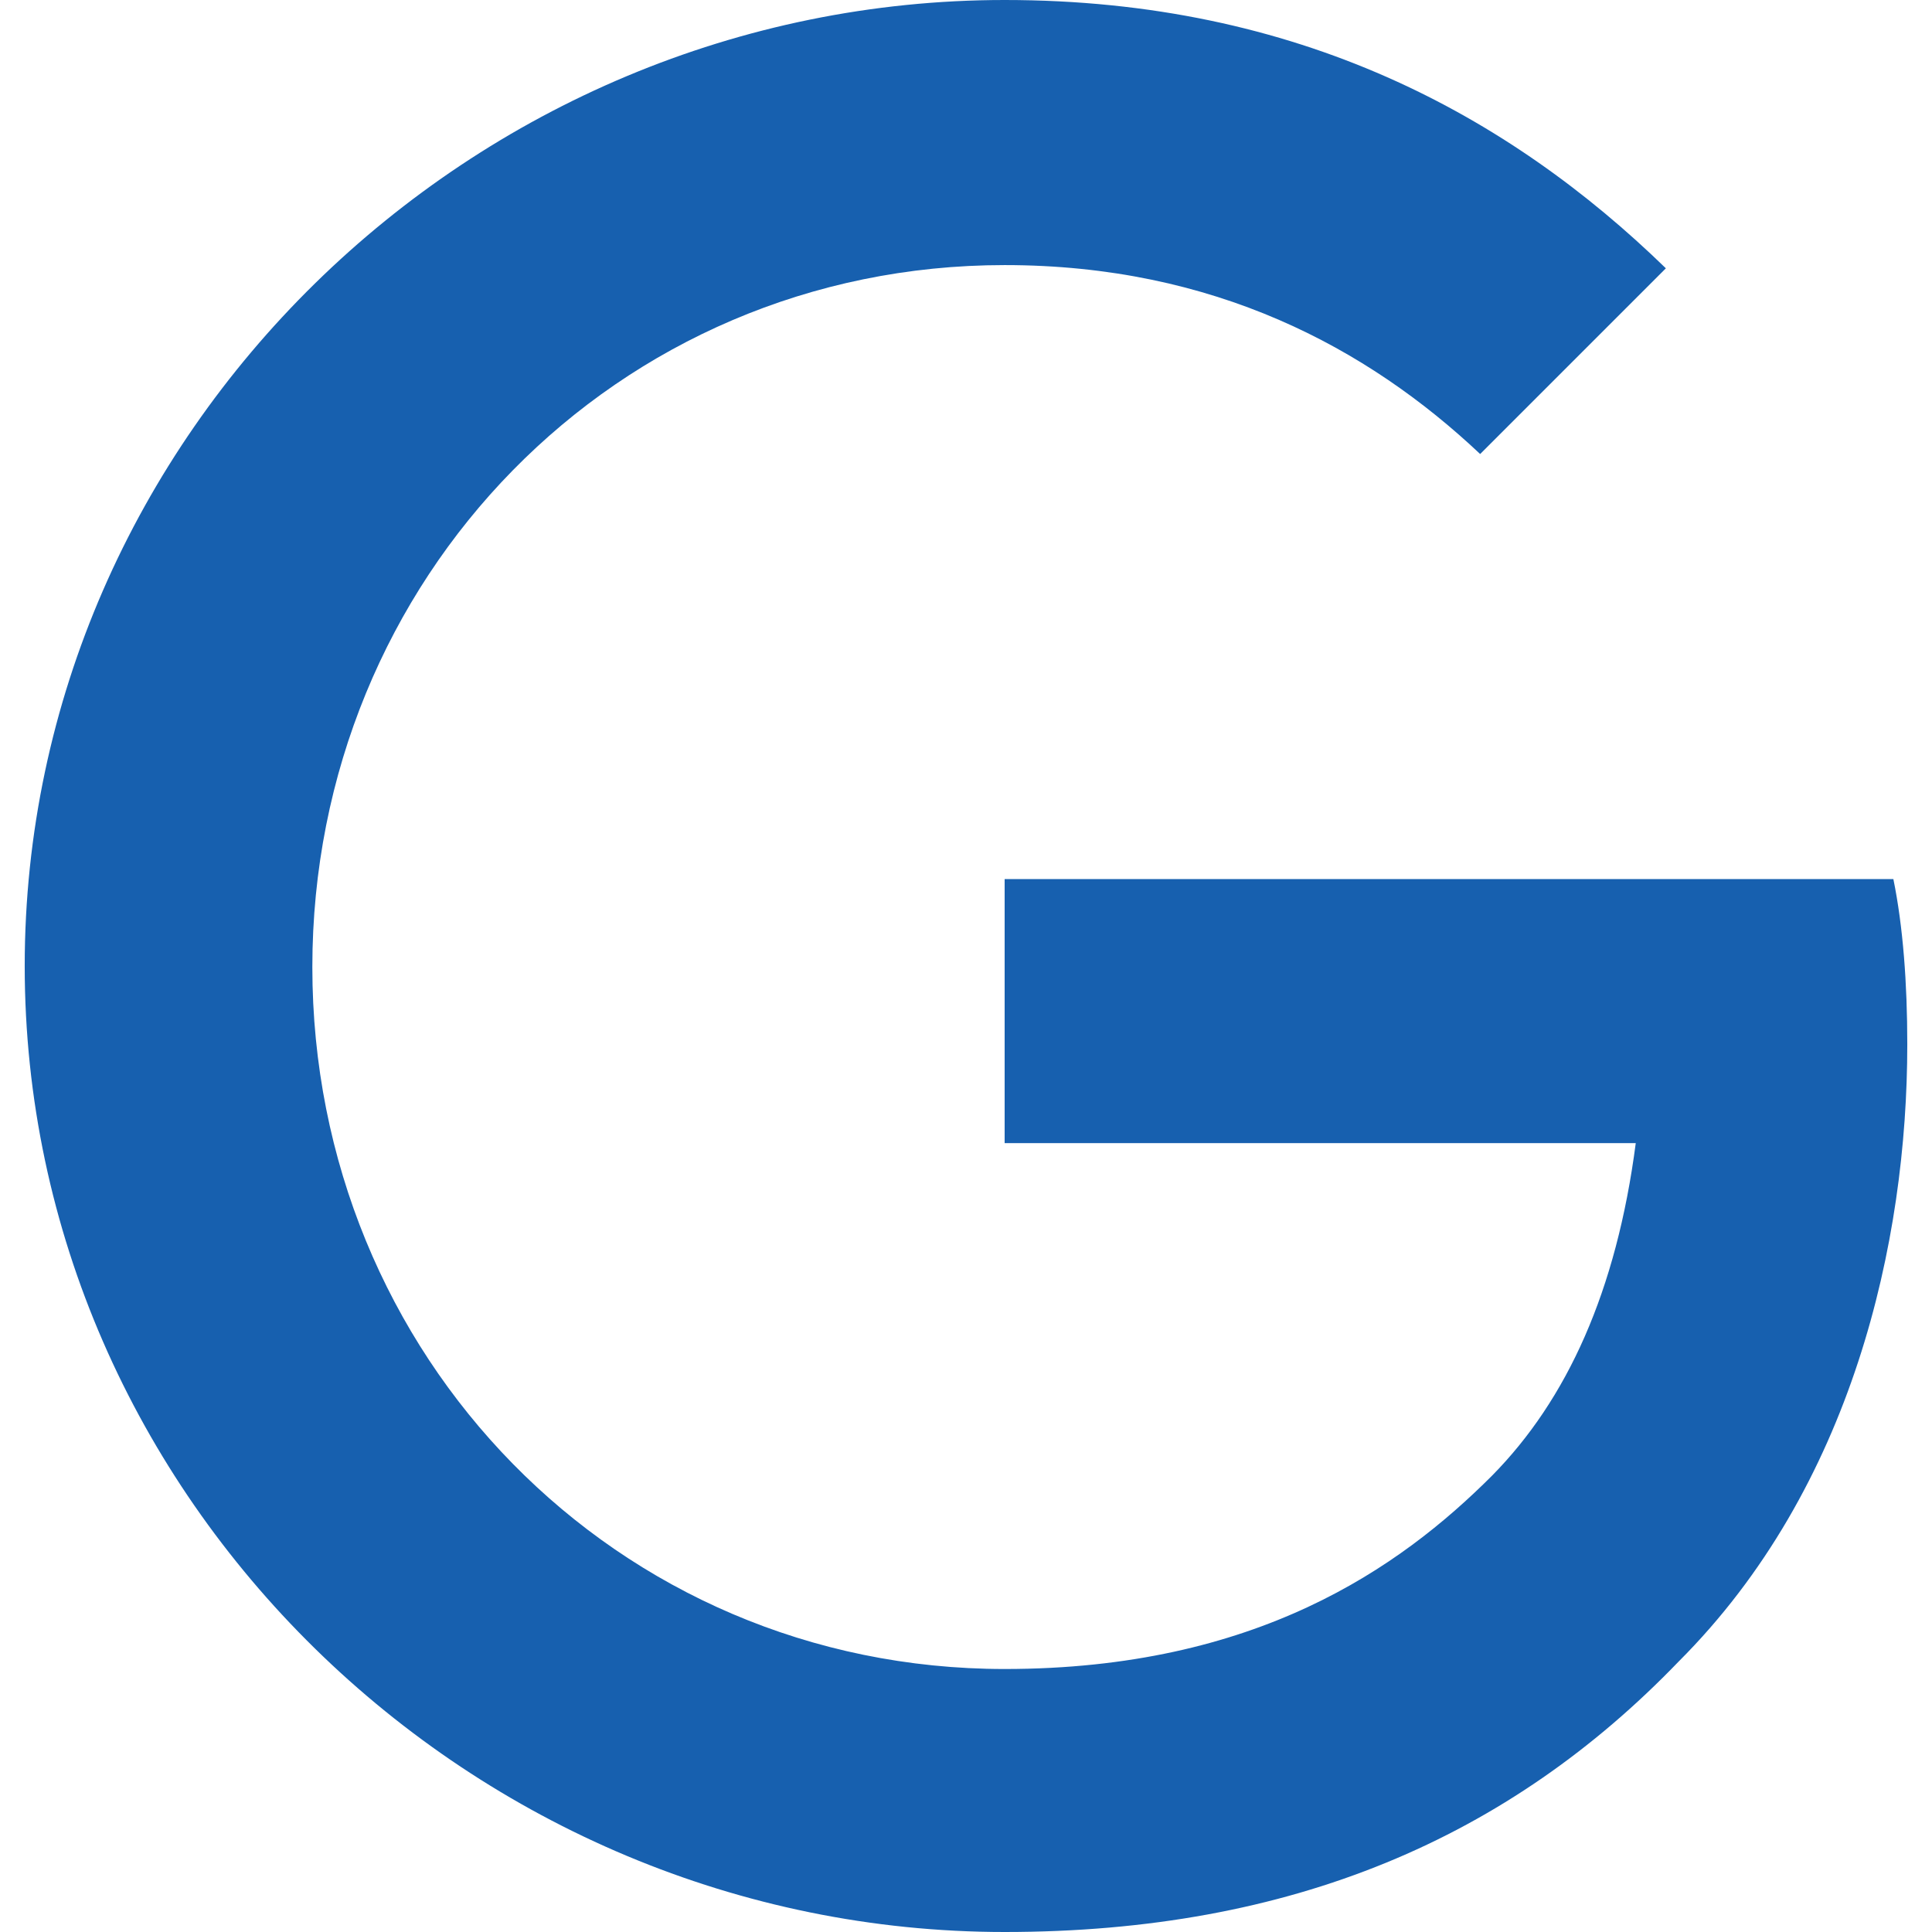
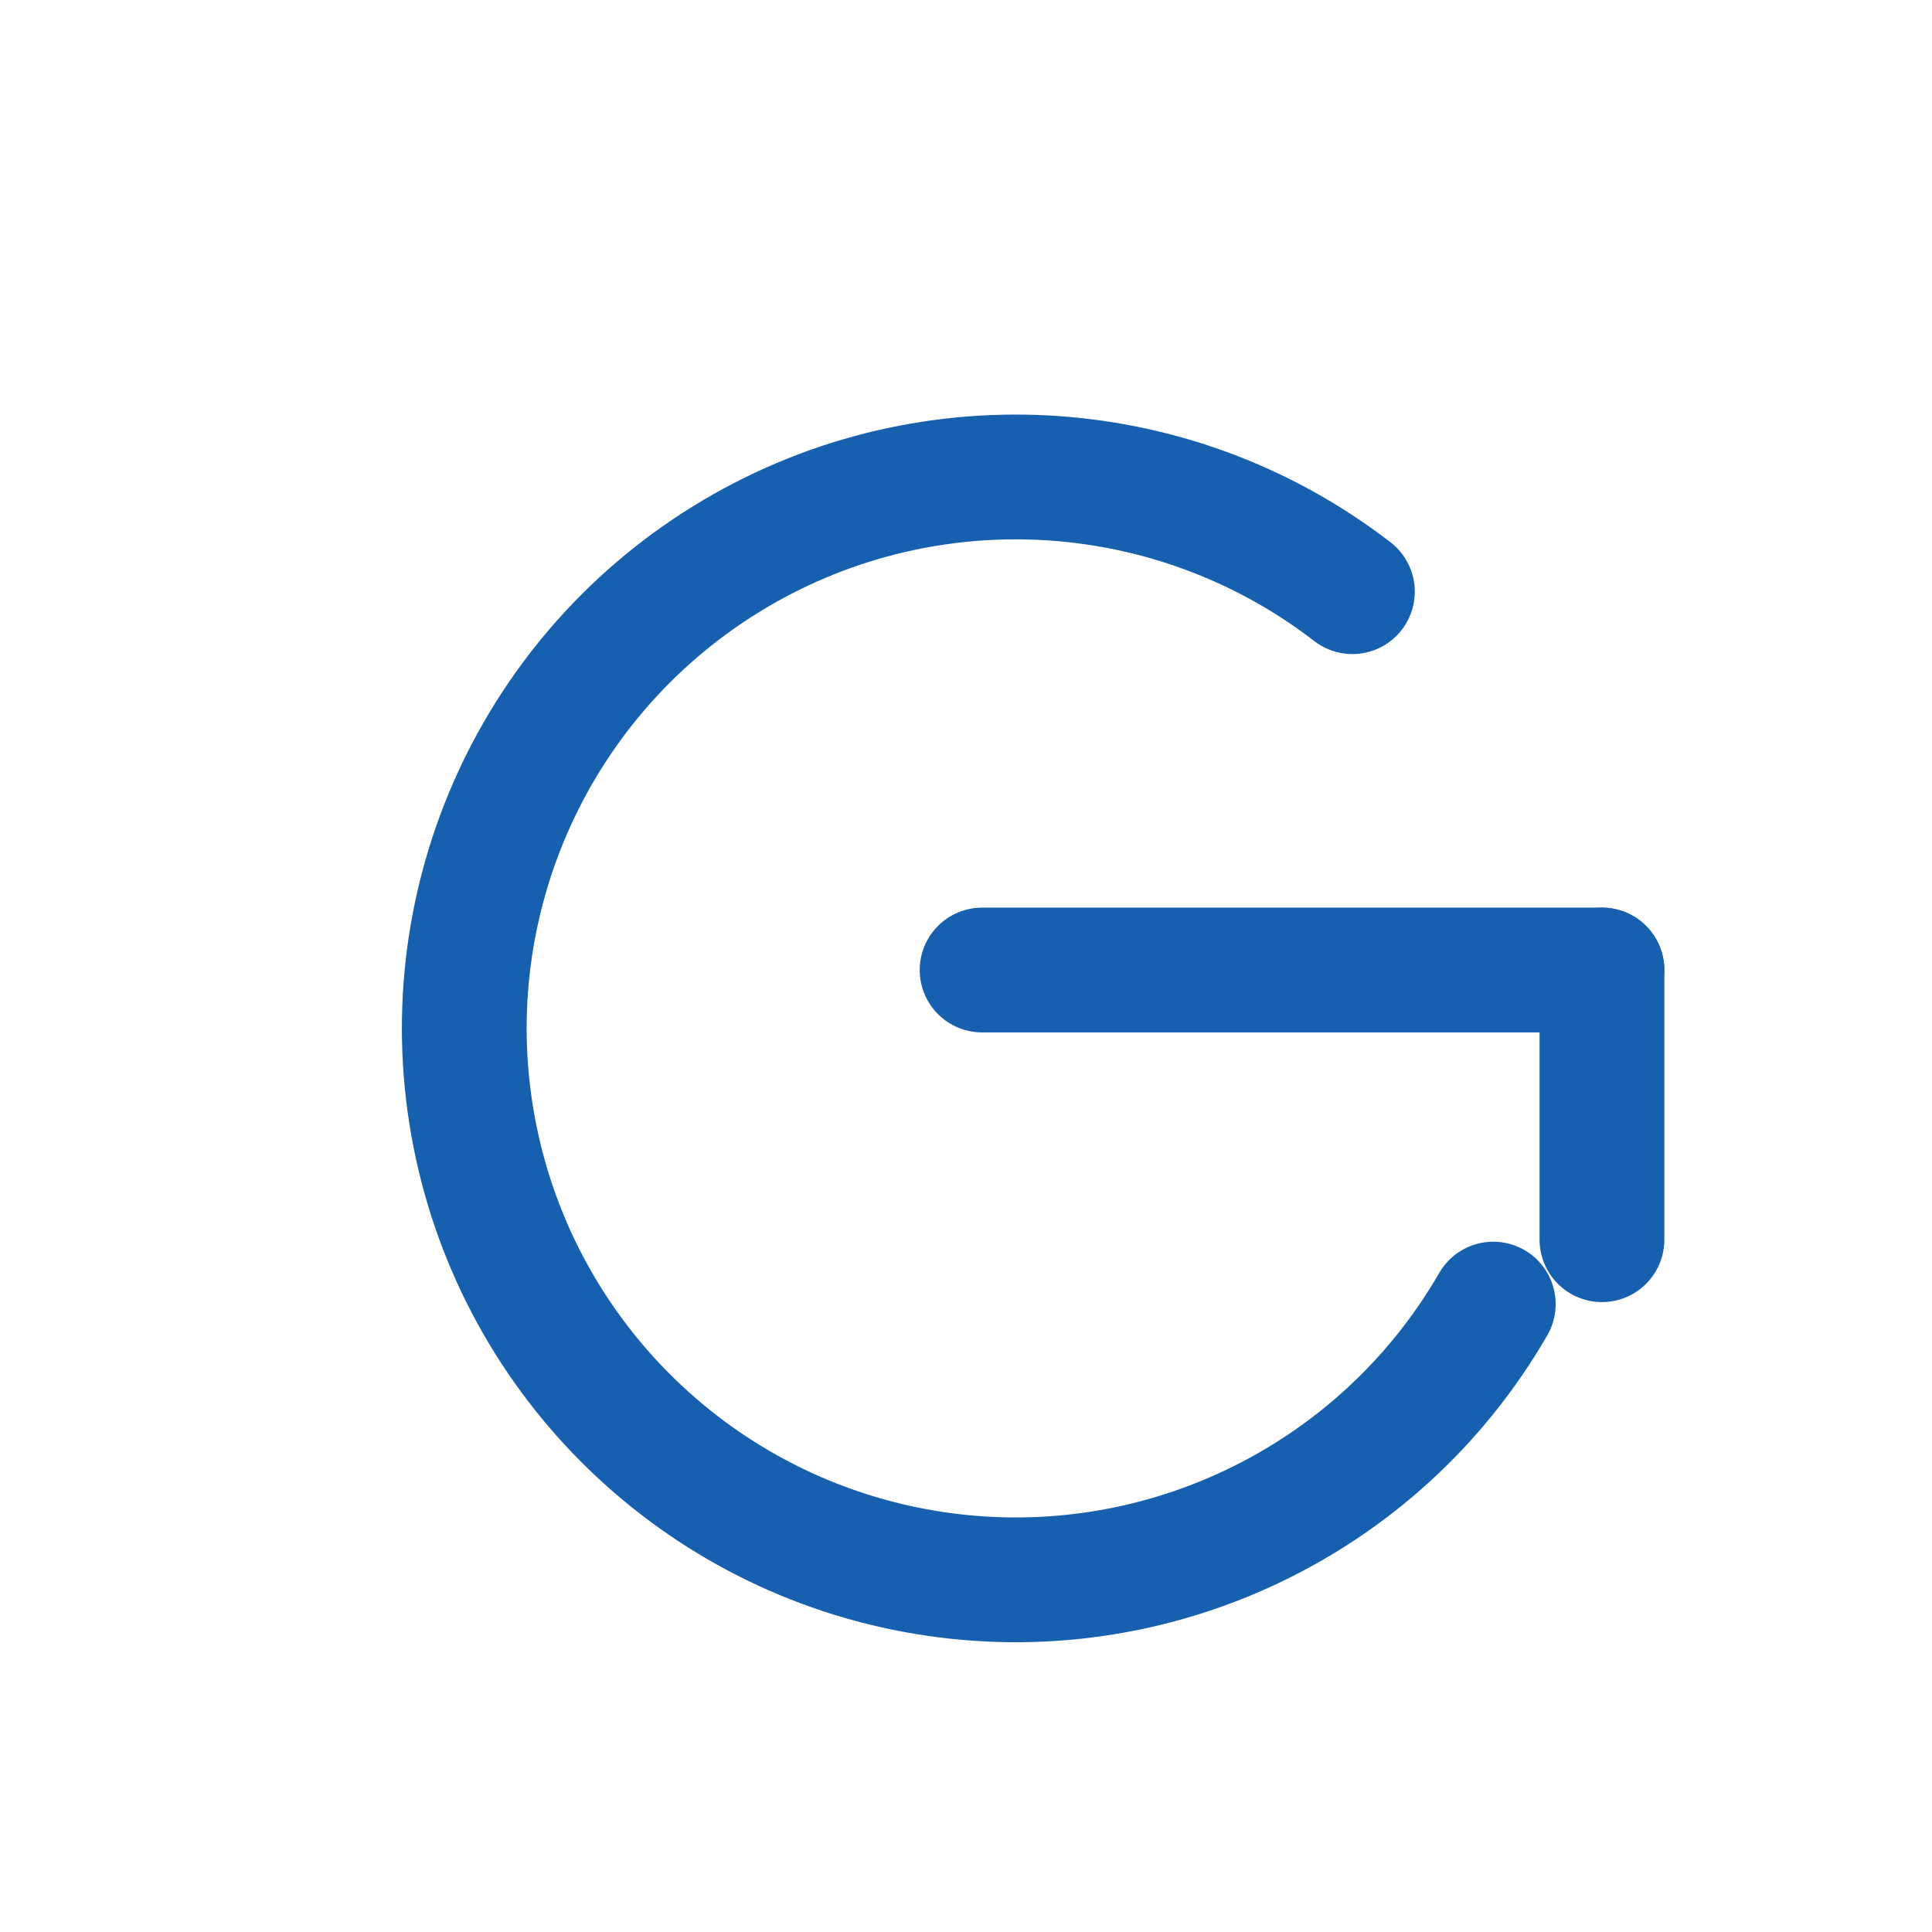
- <svg xmlns="http://www.w3.org/2000/svg" width="24" height="24" viewBox="0 0 24 24" aria-hidden="true" focusable="false">
-   <path fill="#1760af" fill-rule="evenodd" d="M12.48 10.92v3.28h7.84c-.24 1.84-.853 3.187-1.787 4.133-1.147 1.147-2.933 2.4-6.053 2.4-4.827 0-8.6-3.893-8.6-8.72s3.773-8.72 8.6-8.72c2.6 0 4.507 1.027 5.907 2.347l2.307-2.307C18.747 1.44 16.133 0 12.48 0 5.867 0 .307 5.387.307 12s5.56 12 12.173 12c3.573 0 6.267-1.173 8.373-3.36 2.16-2.16 2.84-5.213 2.84-7.667 0-.76-.053-1.467-.173-2.053H12.48z" />
+ <svg xmlns="http://www.w3.org/2000/svg" width="24" height="24" viewBox="0 0 24 24" fill="none" aria-hidden="true" focusable="false">
+   <g fill="none" stroke="#1760af" stroke-width="1.55" stroke-linecap="round" stroke-linejoin="round">
+     <path d="M16.8 7.35A6.85 6.85 0 1 0 18.55 16.2" />
+     <path d="M12.2 12.05h7.7" />
+     <path d="M19.9 12.05v3.35" />
+   </g>
</svg>
